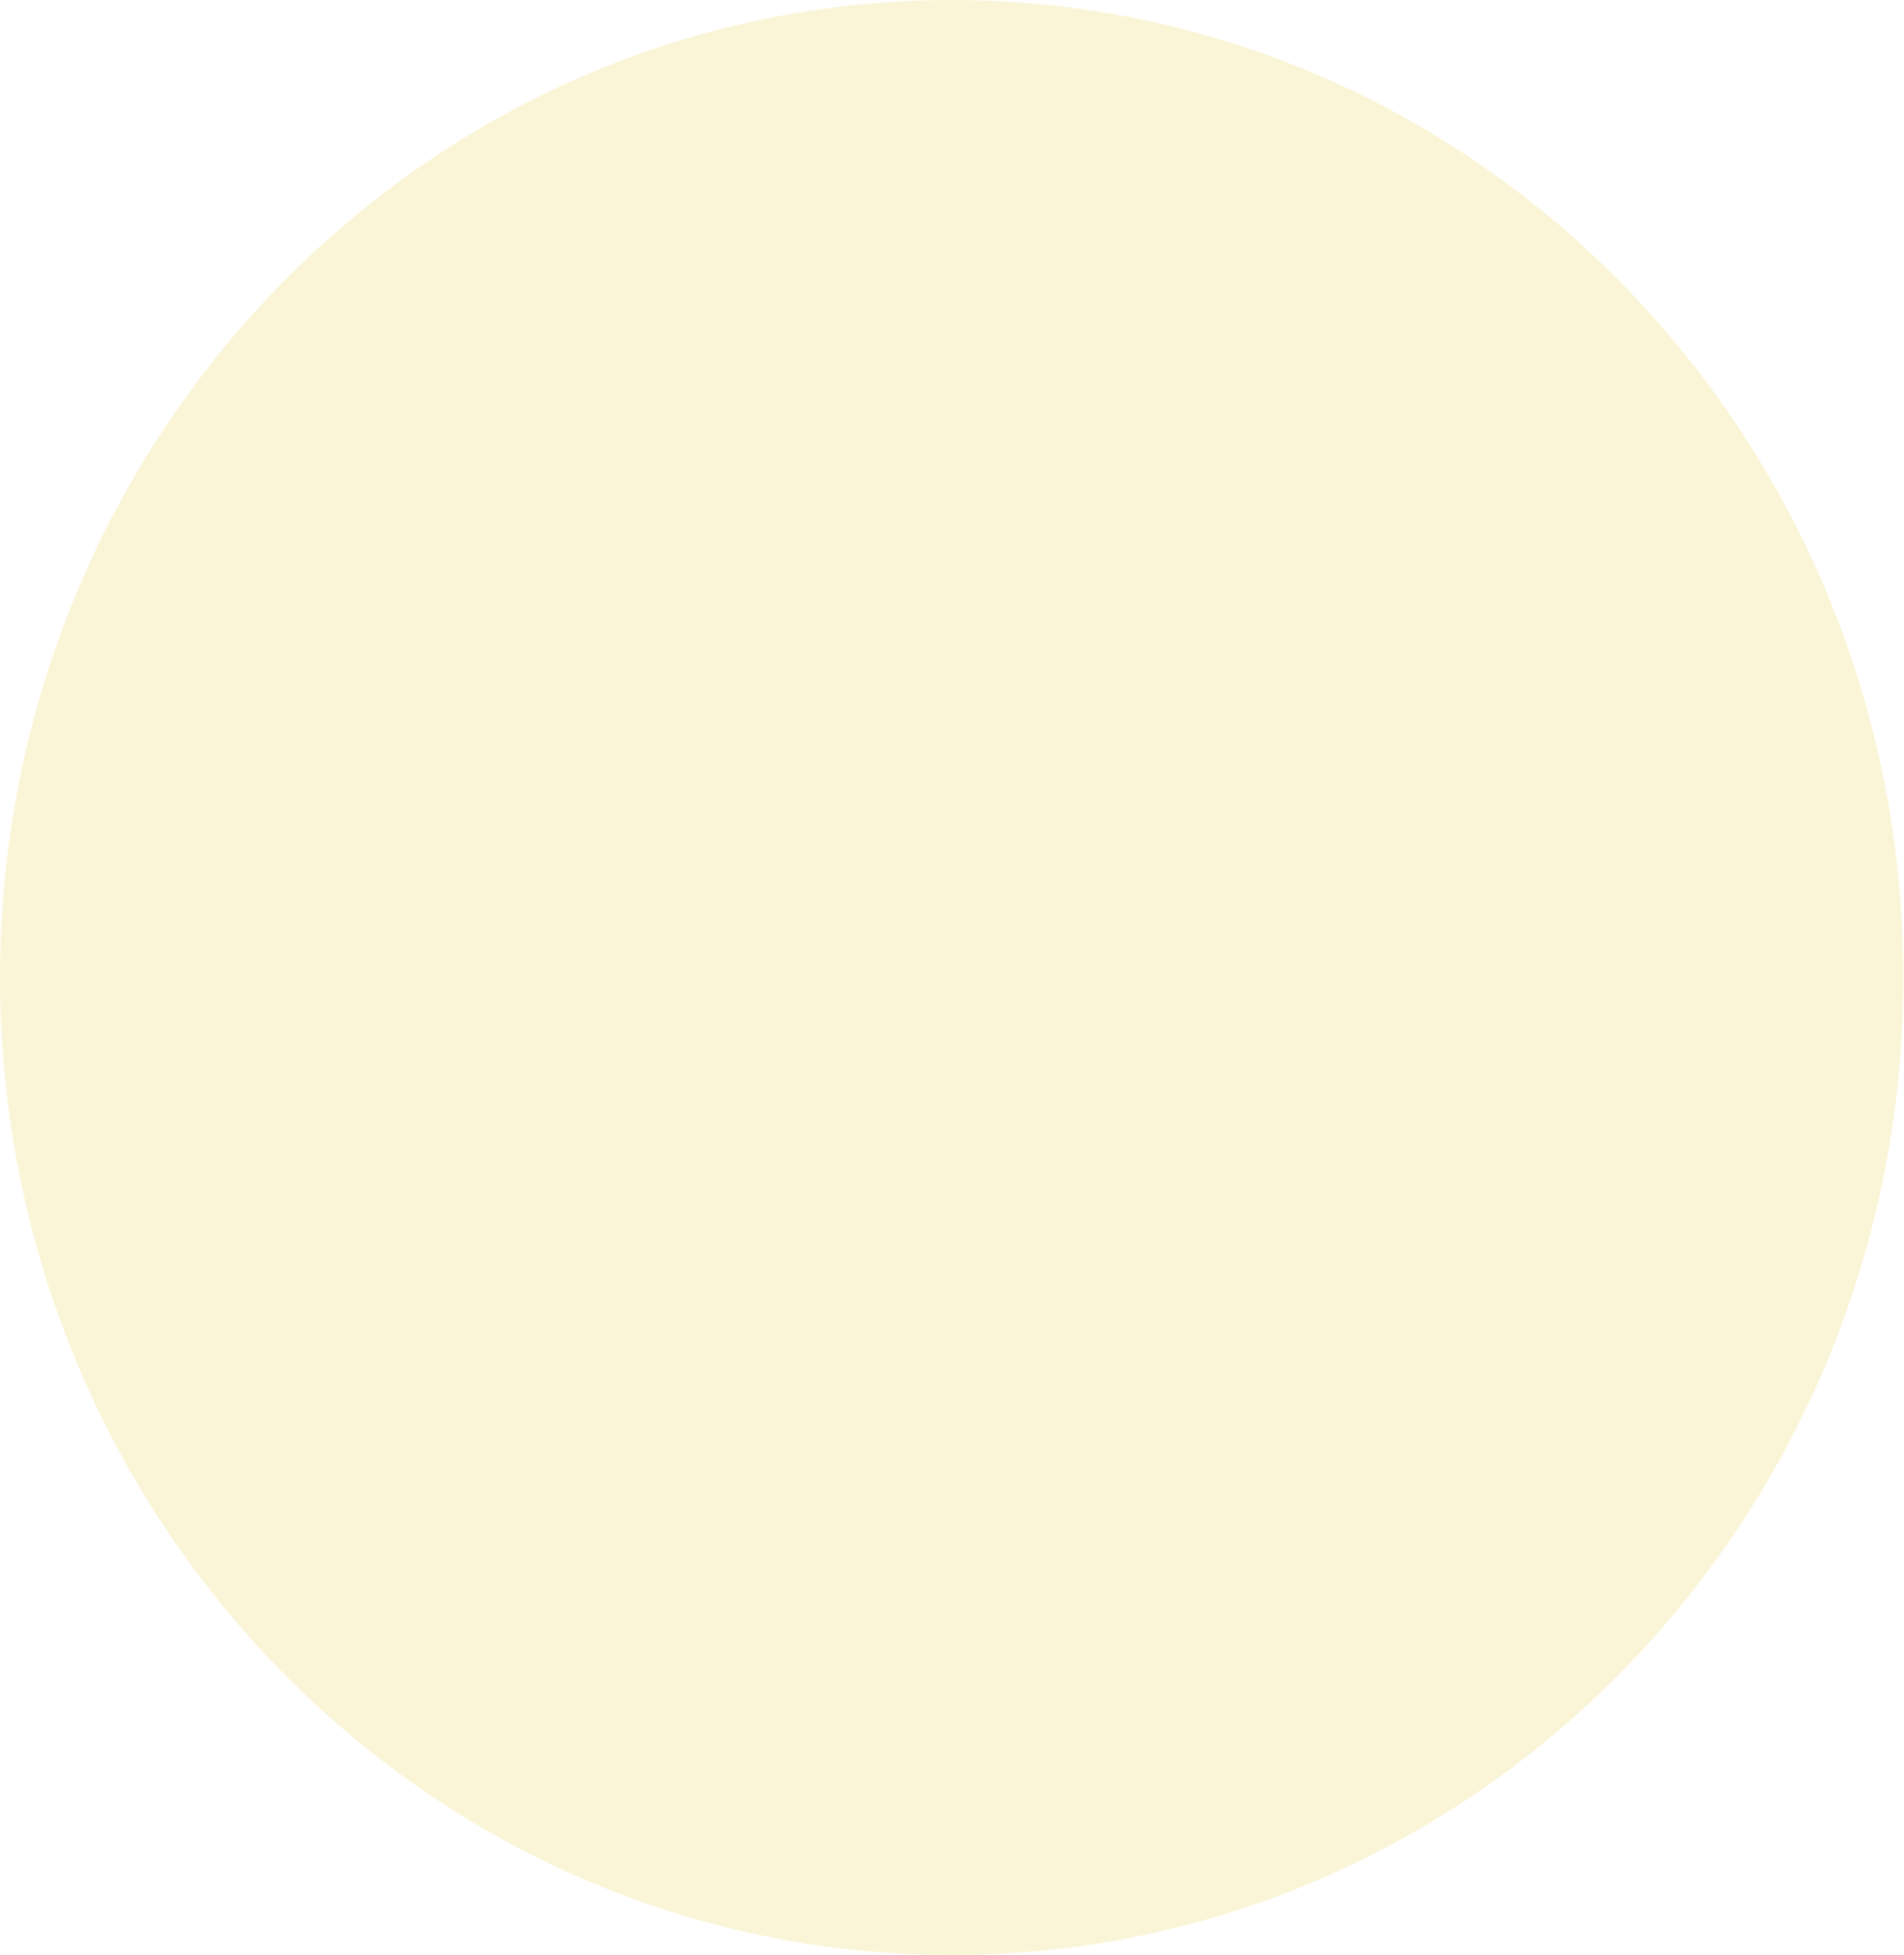
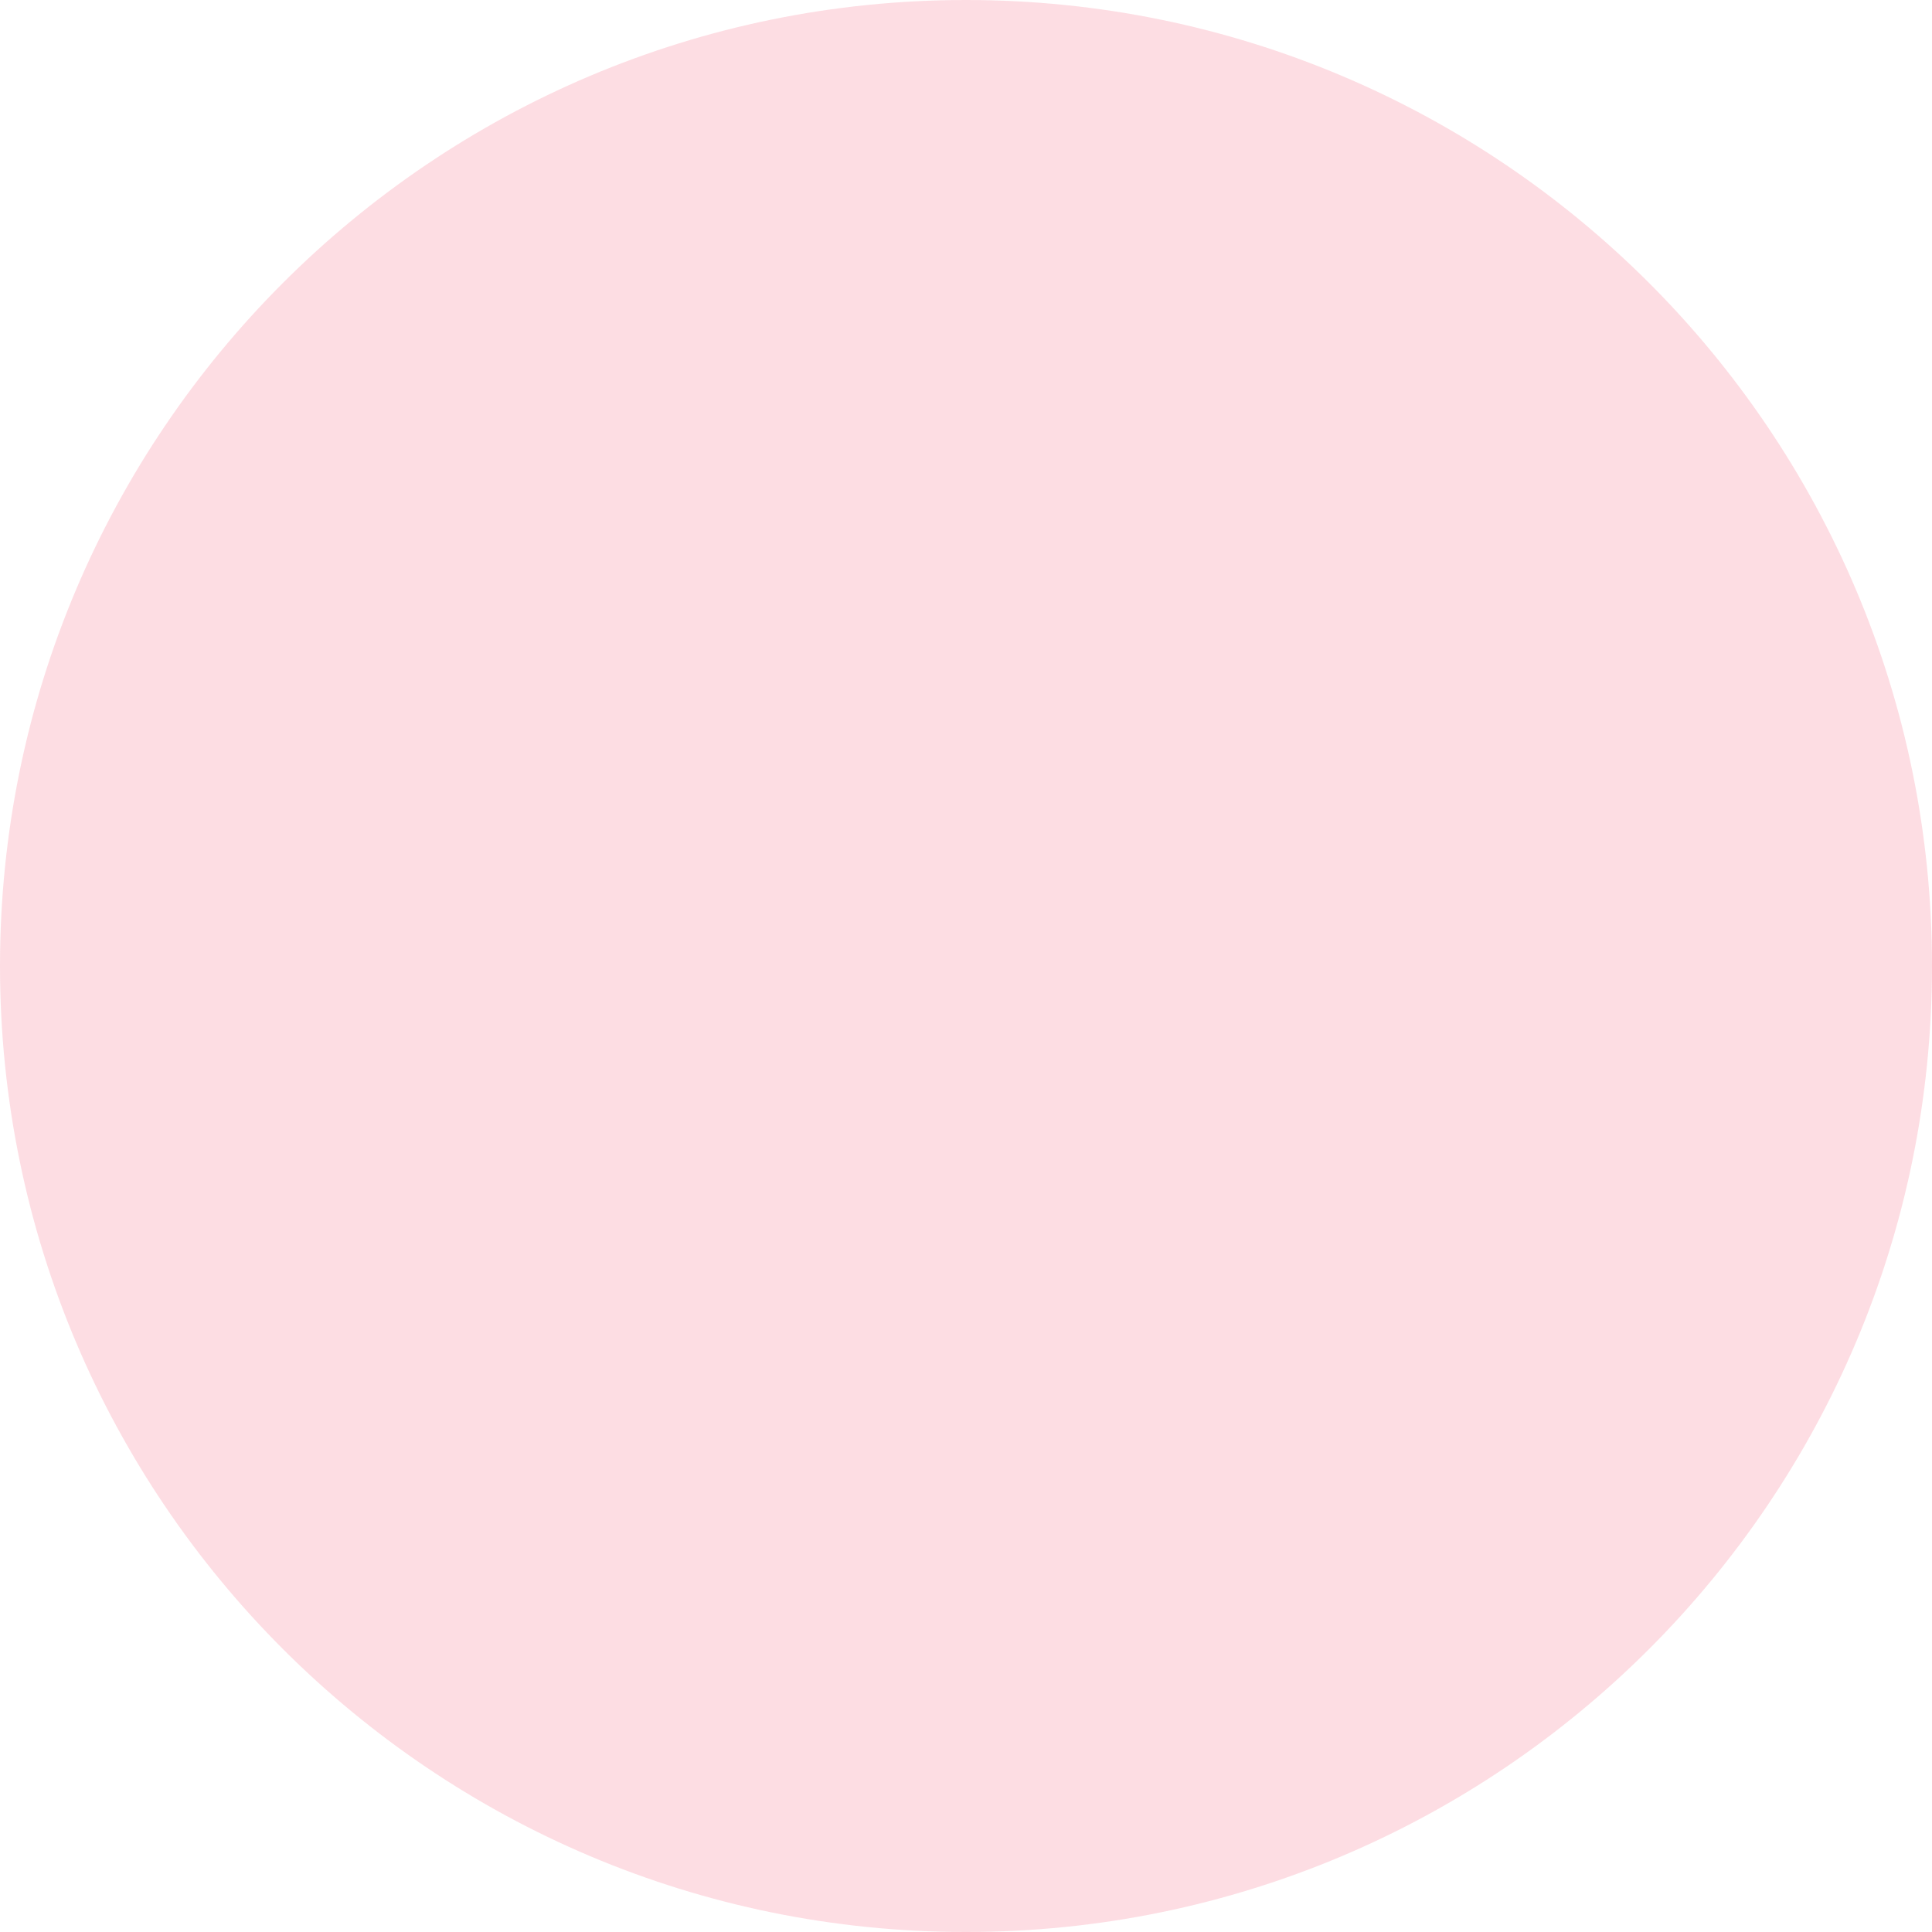
- <svg xmlns="http://www.w3.org/2000/svg" preserveAspectRatio="none" overflow="visible" style="display: block;" width="740" height="760" viewBox="0 0 740 760" fill="none">
-   <ellipse id="Ellipse 4" cx="370" cy="380" rx="370" ry="380" fill="#EEDA68" fill-opacity="0.26" />
+ <svg xmlns="http://www.w3.org/2000/svg" preserveAspectRatio="none" overflow="visible" style="display: block;" width="850" height="850" viewBox="0 0 850 850" fill="none">
+   <circle id="Ellipse 2" cx="425" cy="425" r="425" fill="#F21F49" fill-opacity="0.15" />
</svg>
